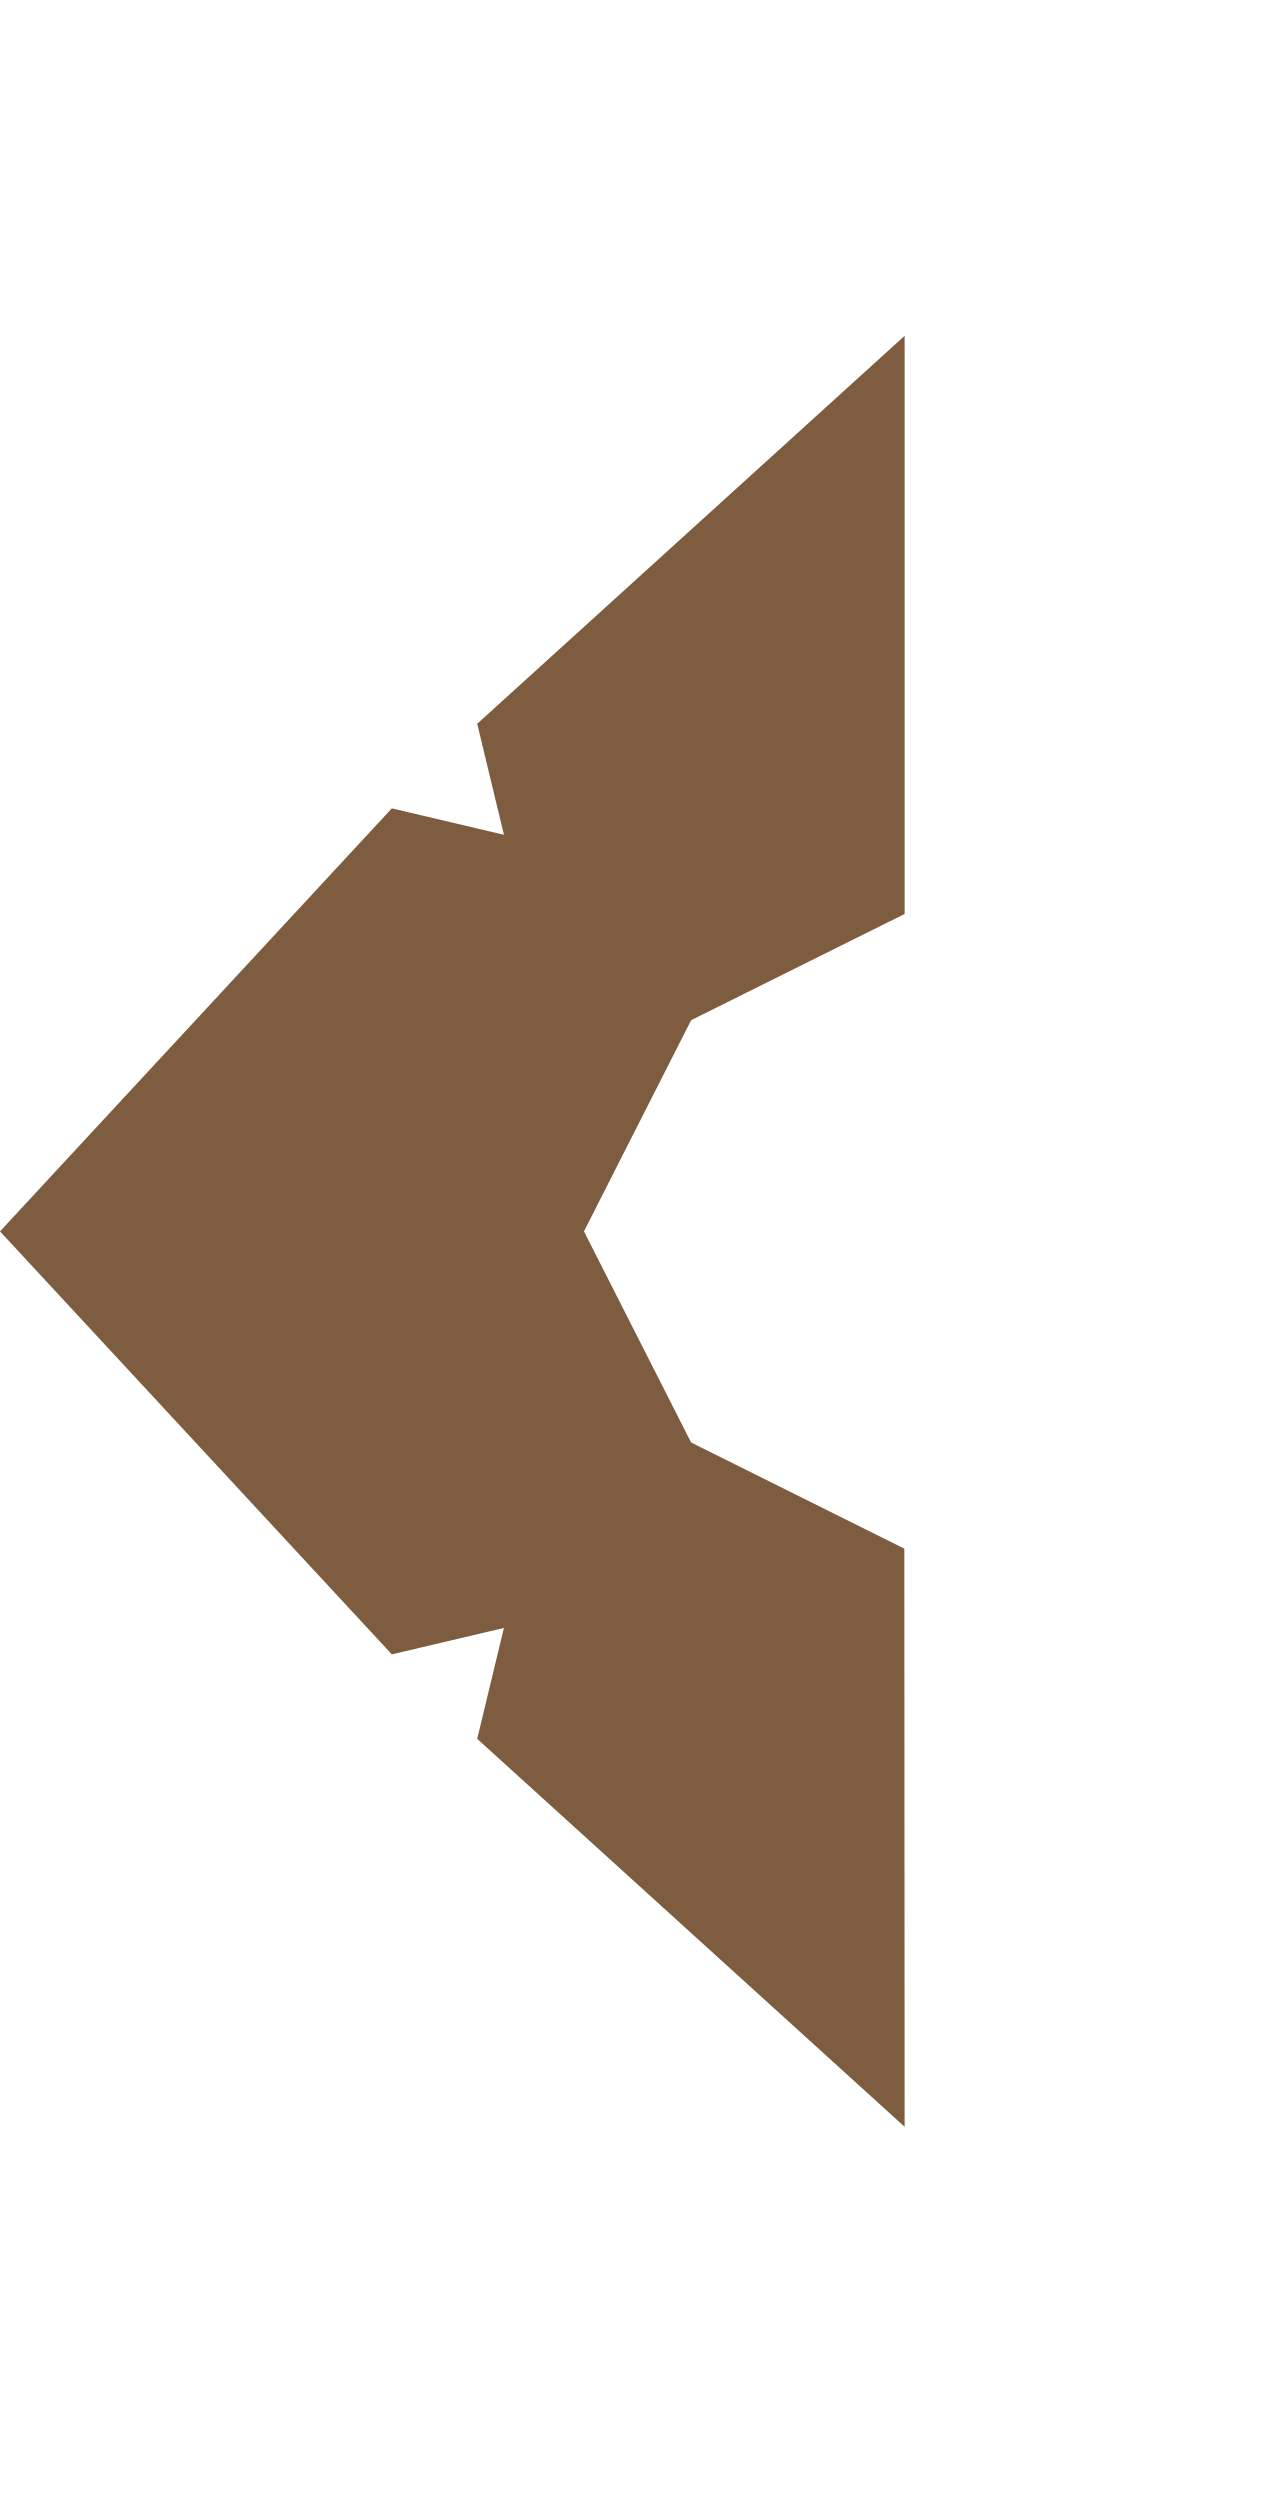
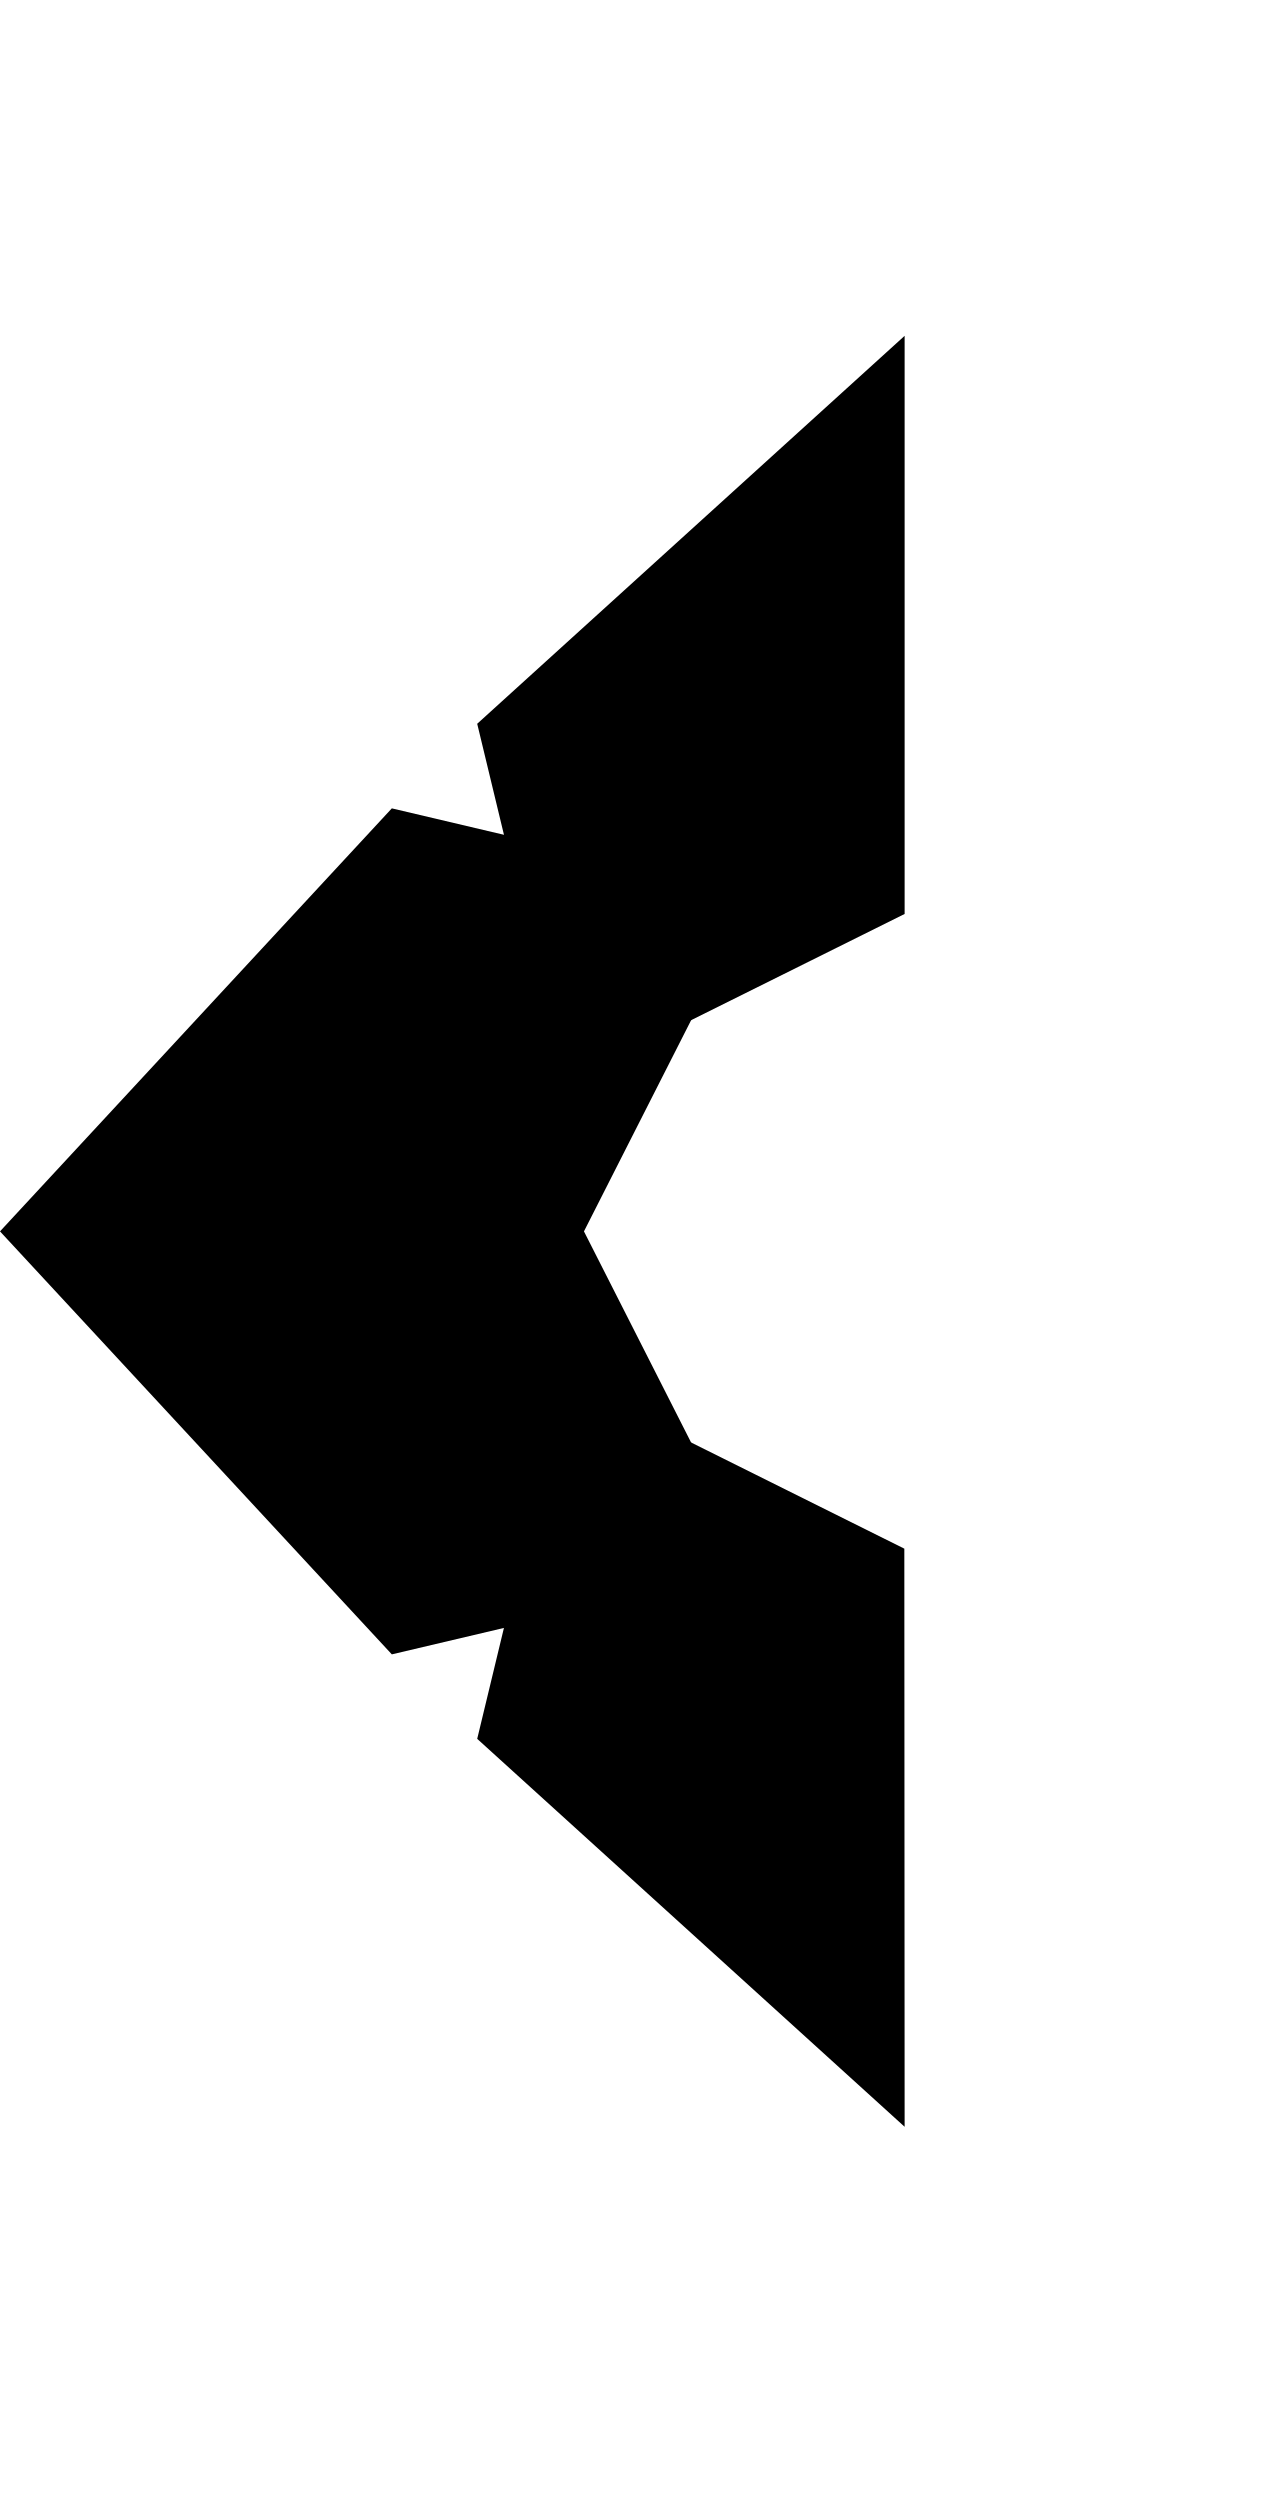
<svg xmlns="http://www.w3.org/2000/svg" width="34" height="67" viewBox="0 0 34 67" fill="none">
-   <path d="M24.236 41.504L15.112 36.961L12.789 46.601L24.244 56.998L24.236 41.504Z" fill="#7D5C3F" />
-   <path d="M0 33.001L10.501 44.337L20.238 42.041L15.65 33.001L20.238 23.96L10.501 21.664L0 33.001Z" fill="#7D5C3F" />
-   <path d="M24.244 9L12.789 19.397L15.112 29.037L24.244 24.494V9Z" fill="#7D5C3F" />
+   <path d="M24.236 41.504L15.112 36.961L12.789 46.601L24.244 56.998L24.236 41.504Z" fill="currentColor" />
+   <path d="M0 33.001L10.501 44.337L20.238 42.041L15.65 33.001L20.238 23.96L10.501 21.664L0 33.001Z" fill="currentColor" />
+   <path d="M24.244 9L12.789 19.397L15.112 29.037L24.244 24.494V9Z" fill="currentColor" />
</svg>
